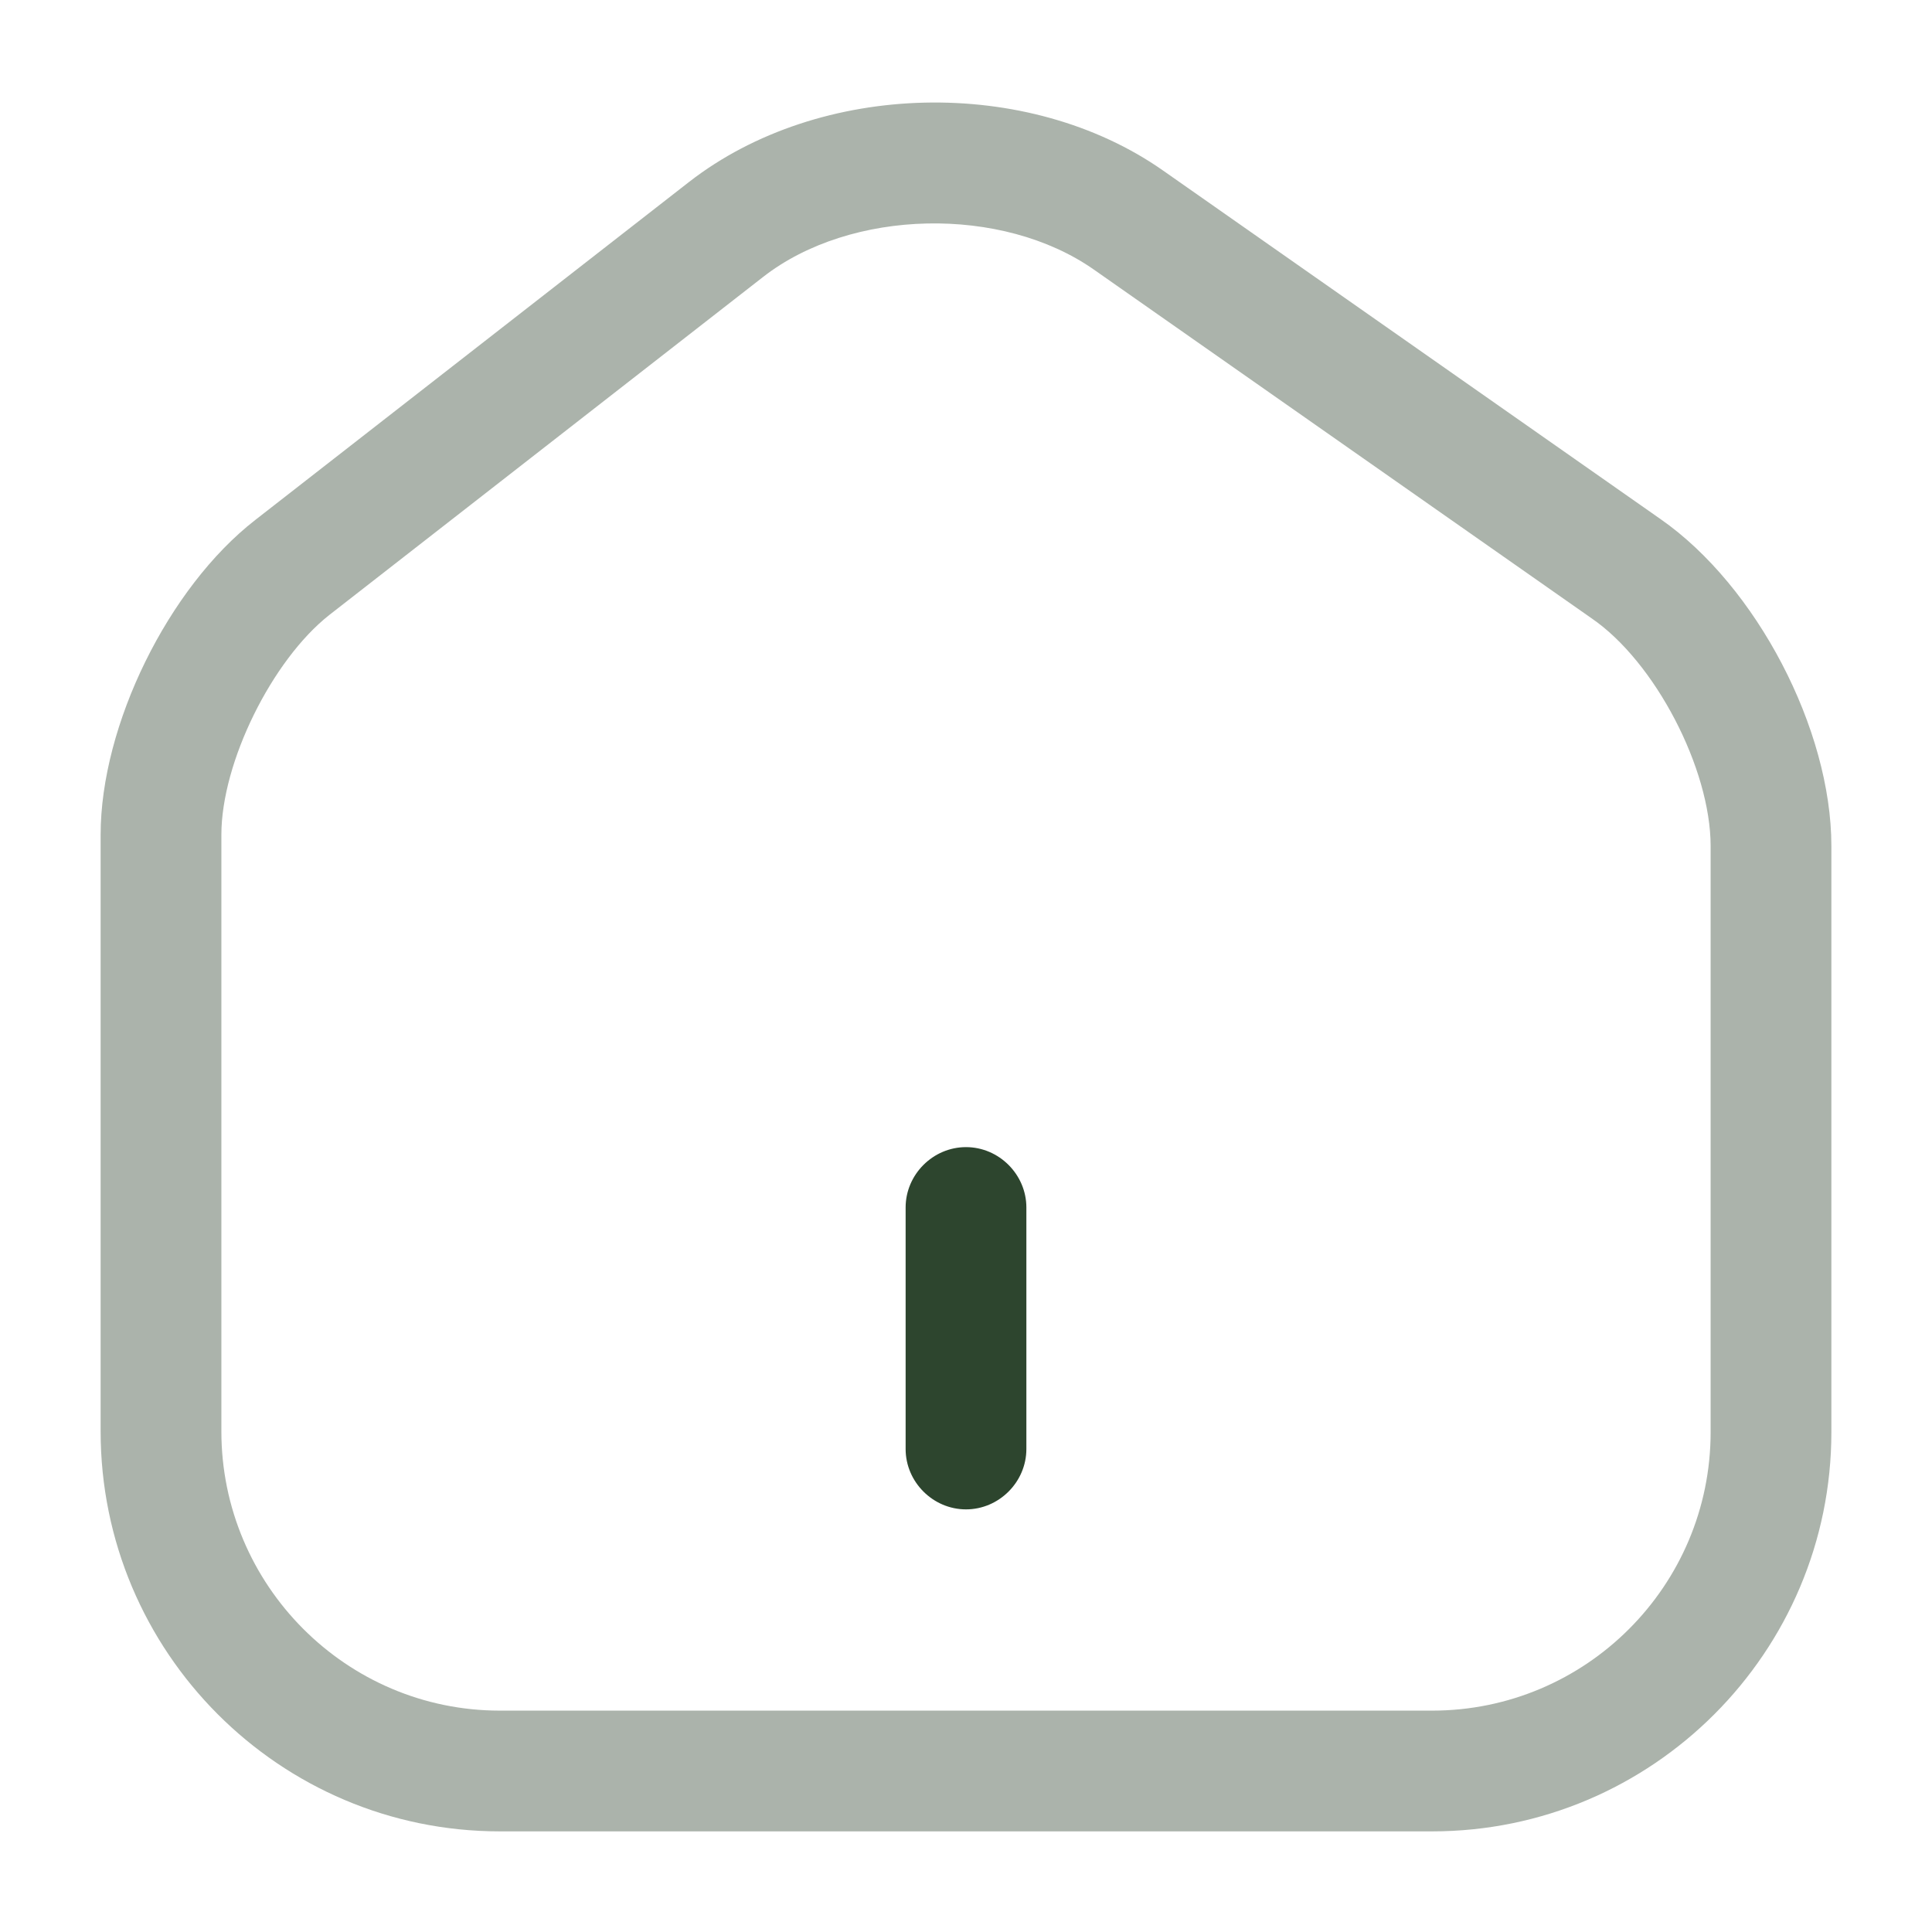
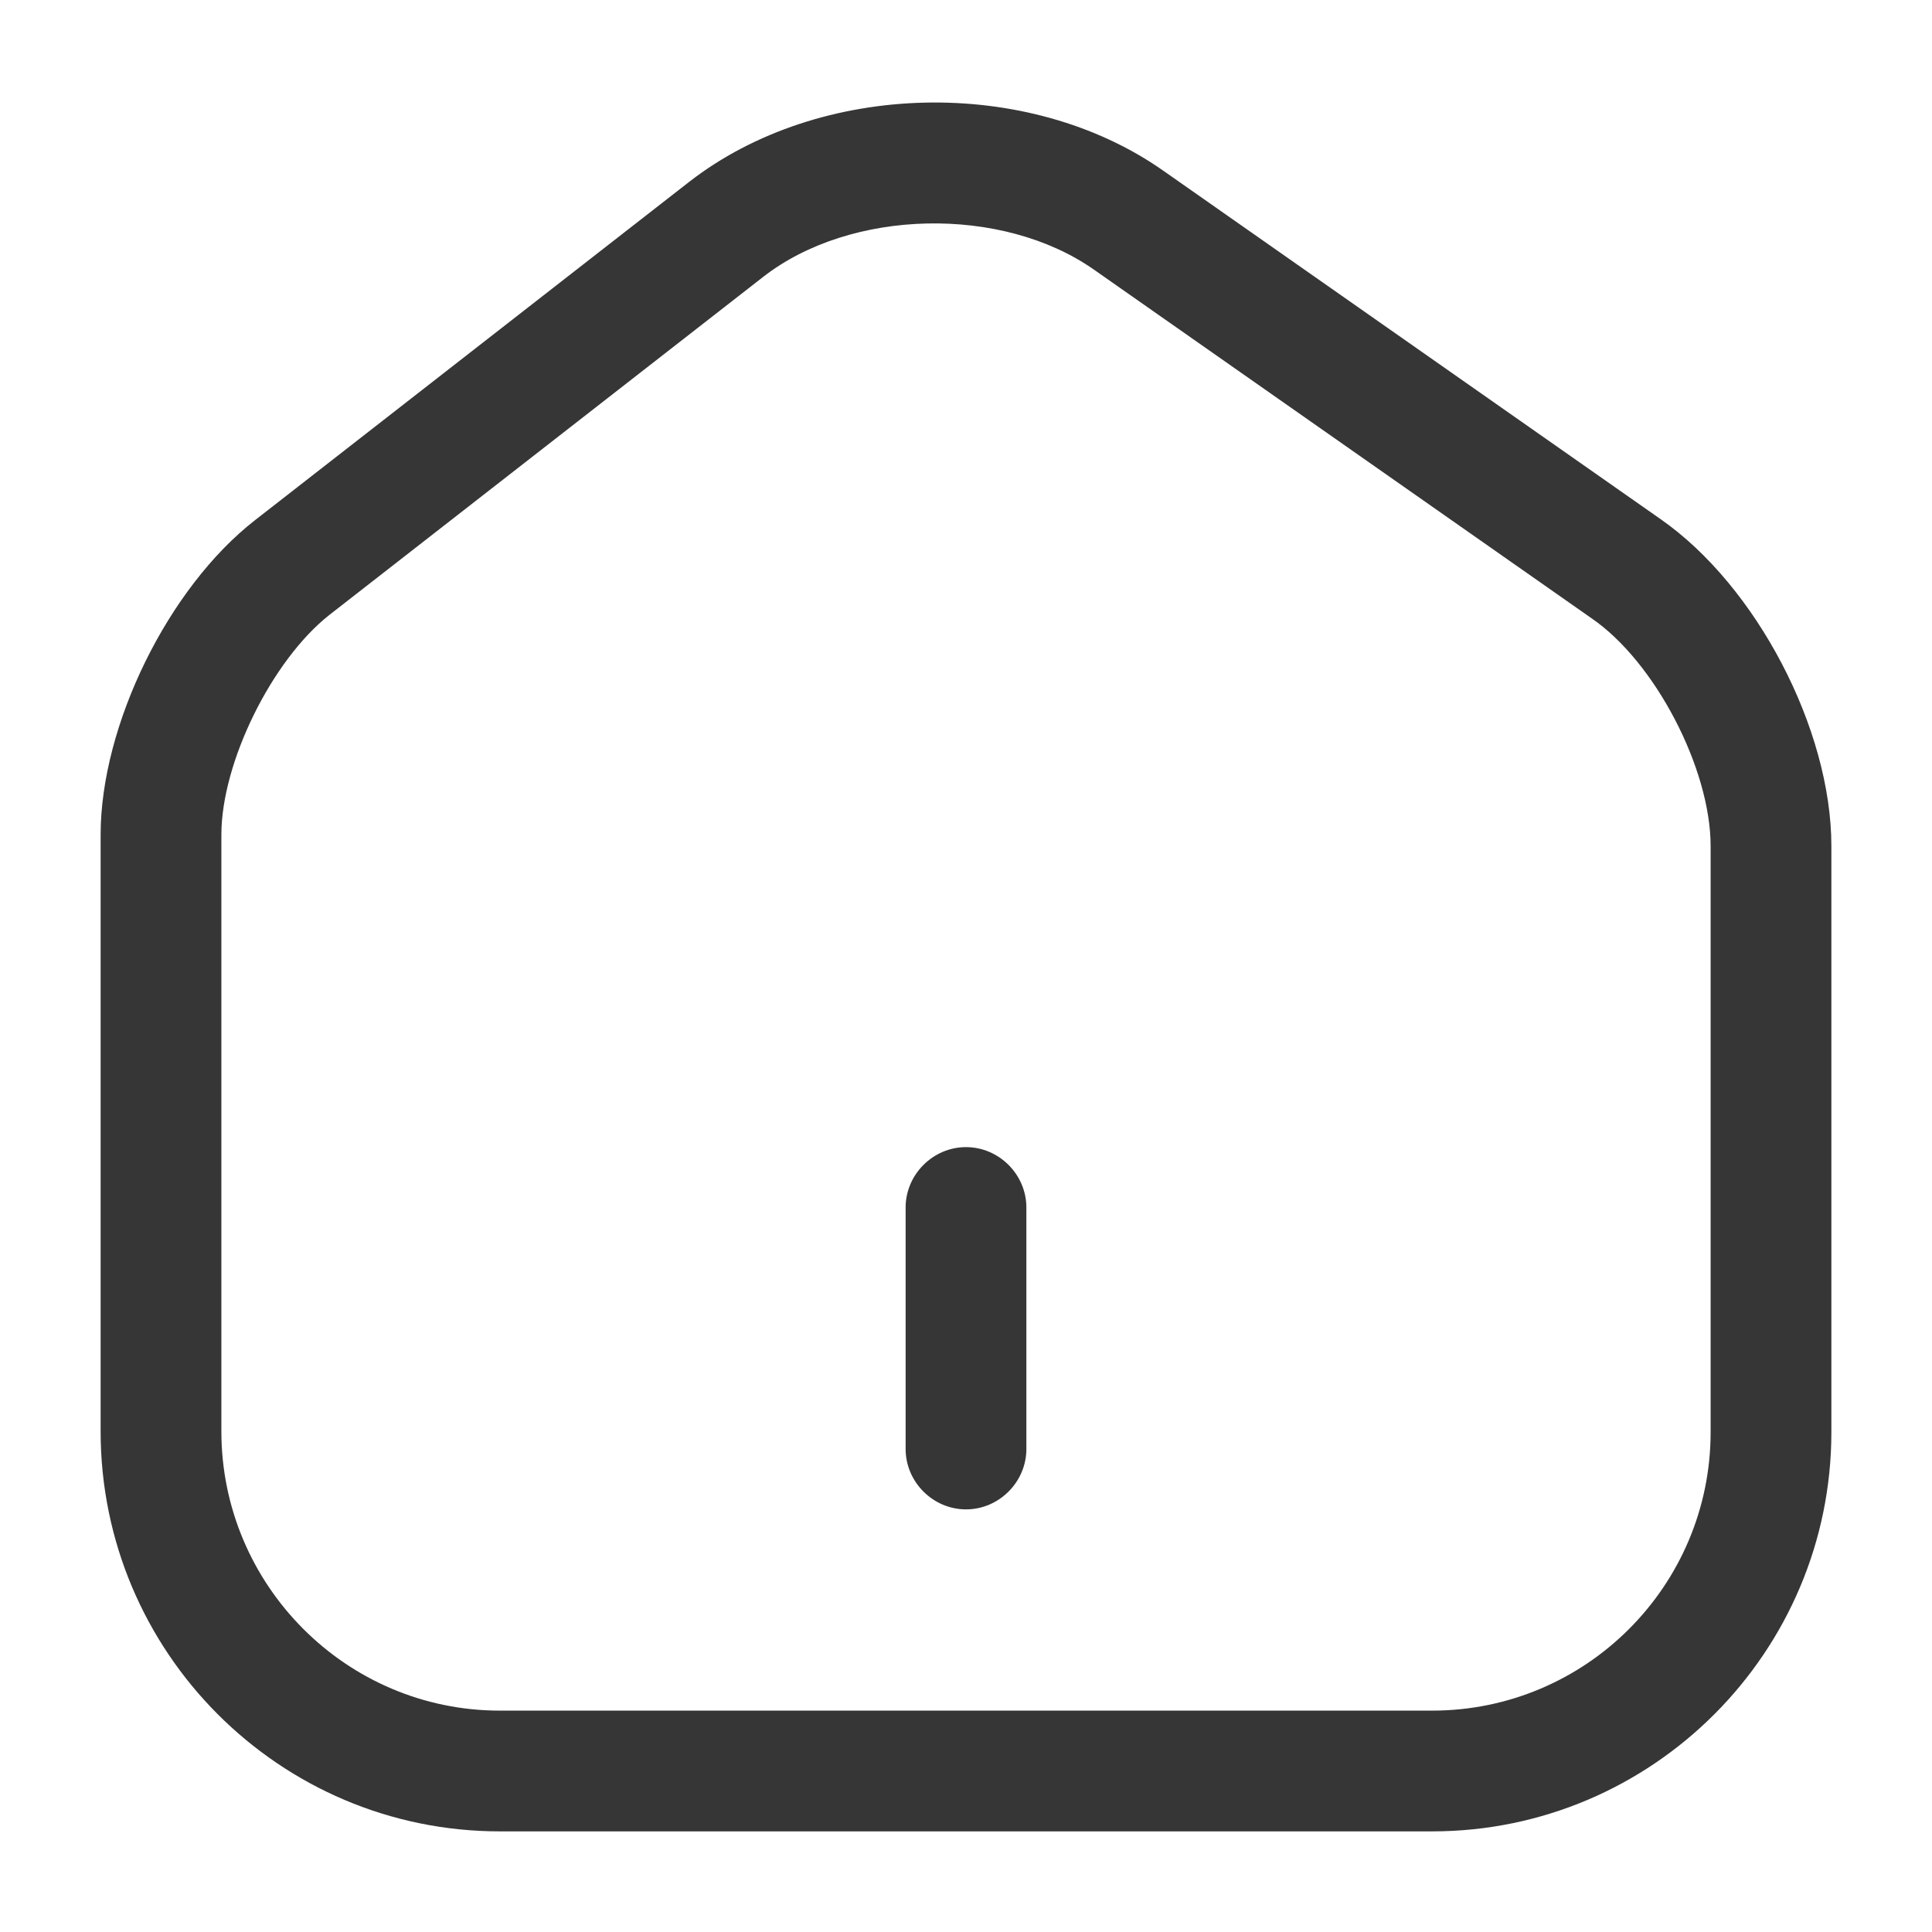
<svg xmlns="http://www.w3.org/2000/svg" width="24" height="24" viewBox="0 0 24 24" fill="none">
-   <path d="M17.79 22.75H6.21C3.47 22.75 1.25 20.52 1.25 17.78V10.37C1.25 9.01 2.09 7.3 3.17 6.46L8.56 2.26C10.18 1 12.77 0.94 14.45 2.12L20.63 6.45C21.82 7.28 22.75 9.06 22.75 10.51V17.79C22.75 20.52 20.53 22.75 17.79 22.75ZM9.48 3.44L4.09 7.64C3.38 8.2 2.75 9.47 2.75 10.37V17.78C2.75 19.69 4.3 21.25 6.21 21.25H17.79C19.7 21.25 21.25 19.7 21.25 17.79V10.51C21.25 9.55 20.56 8.22 19.77 7.68L13.59 3.35C12.45 2.55 10.57 2.59 9.48 3.44Z" fill="#ABB3AB" />
-   <path d="M12 18.75C11.59 18.75 11.25 18.41 11.25 18V15C11.25 14.59 11.59 14.25 12 14.25C12.41 14.25 12.75 14.59 12.75 15V18C12.75 18.41 12.41 18.75 12 18.75Z" fill="#2D452E" />
+   <path d="M17.79 22.75H6.21C3.47 22.75 1.25 20.52 1.25 17.78V10.37C1.25 9.01 2.09 7.3 3.17 6.46L8.56 2.26C10.18 1 12.77 0.94 14.45 2.12L20.63 6.45C21.82 7.28 22.75 9.06 22.75 10.51V17.79C22.75 20.52 20.53 22.75 17.79 22.75ZM9.48 3.44L4.09 7.64C3.38 8.2 2.75 9.47 2.75 10.37V17.78C2.75 19.69 4.3 21.25 6.21 21.25H17.79C19.7 21.25 21.25 19.7 21.25 17.79V10.51C21.25 9.55 20.56 8.22 19.77 7.68L13.59 3.35C12.45 2.55 10.57 2.59 9.48 3.44Z" fill="#363636" />
+   <path d="M12 18.75C11.59 18.75 11.25 18.41 11.25 18V15C11.25 14.59 11.59 14.25 12 14.25C12.41 14.25 12.75 14.59 12.75 15V18C12.75 18.41 12.41 18.75 12 18.75Z" fill="#363636" />
</svg>
